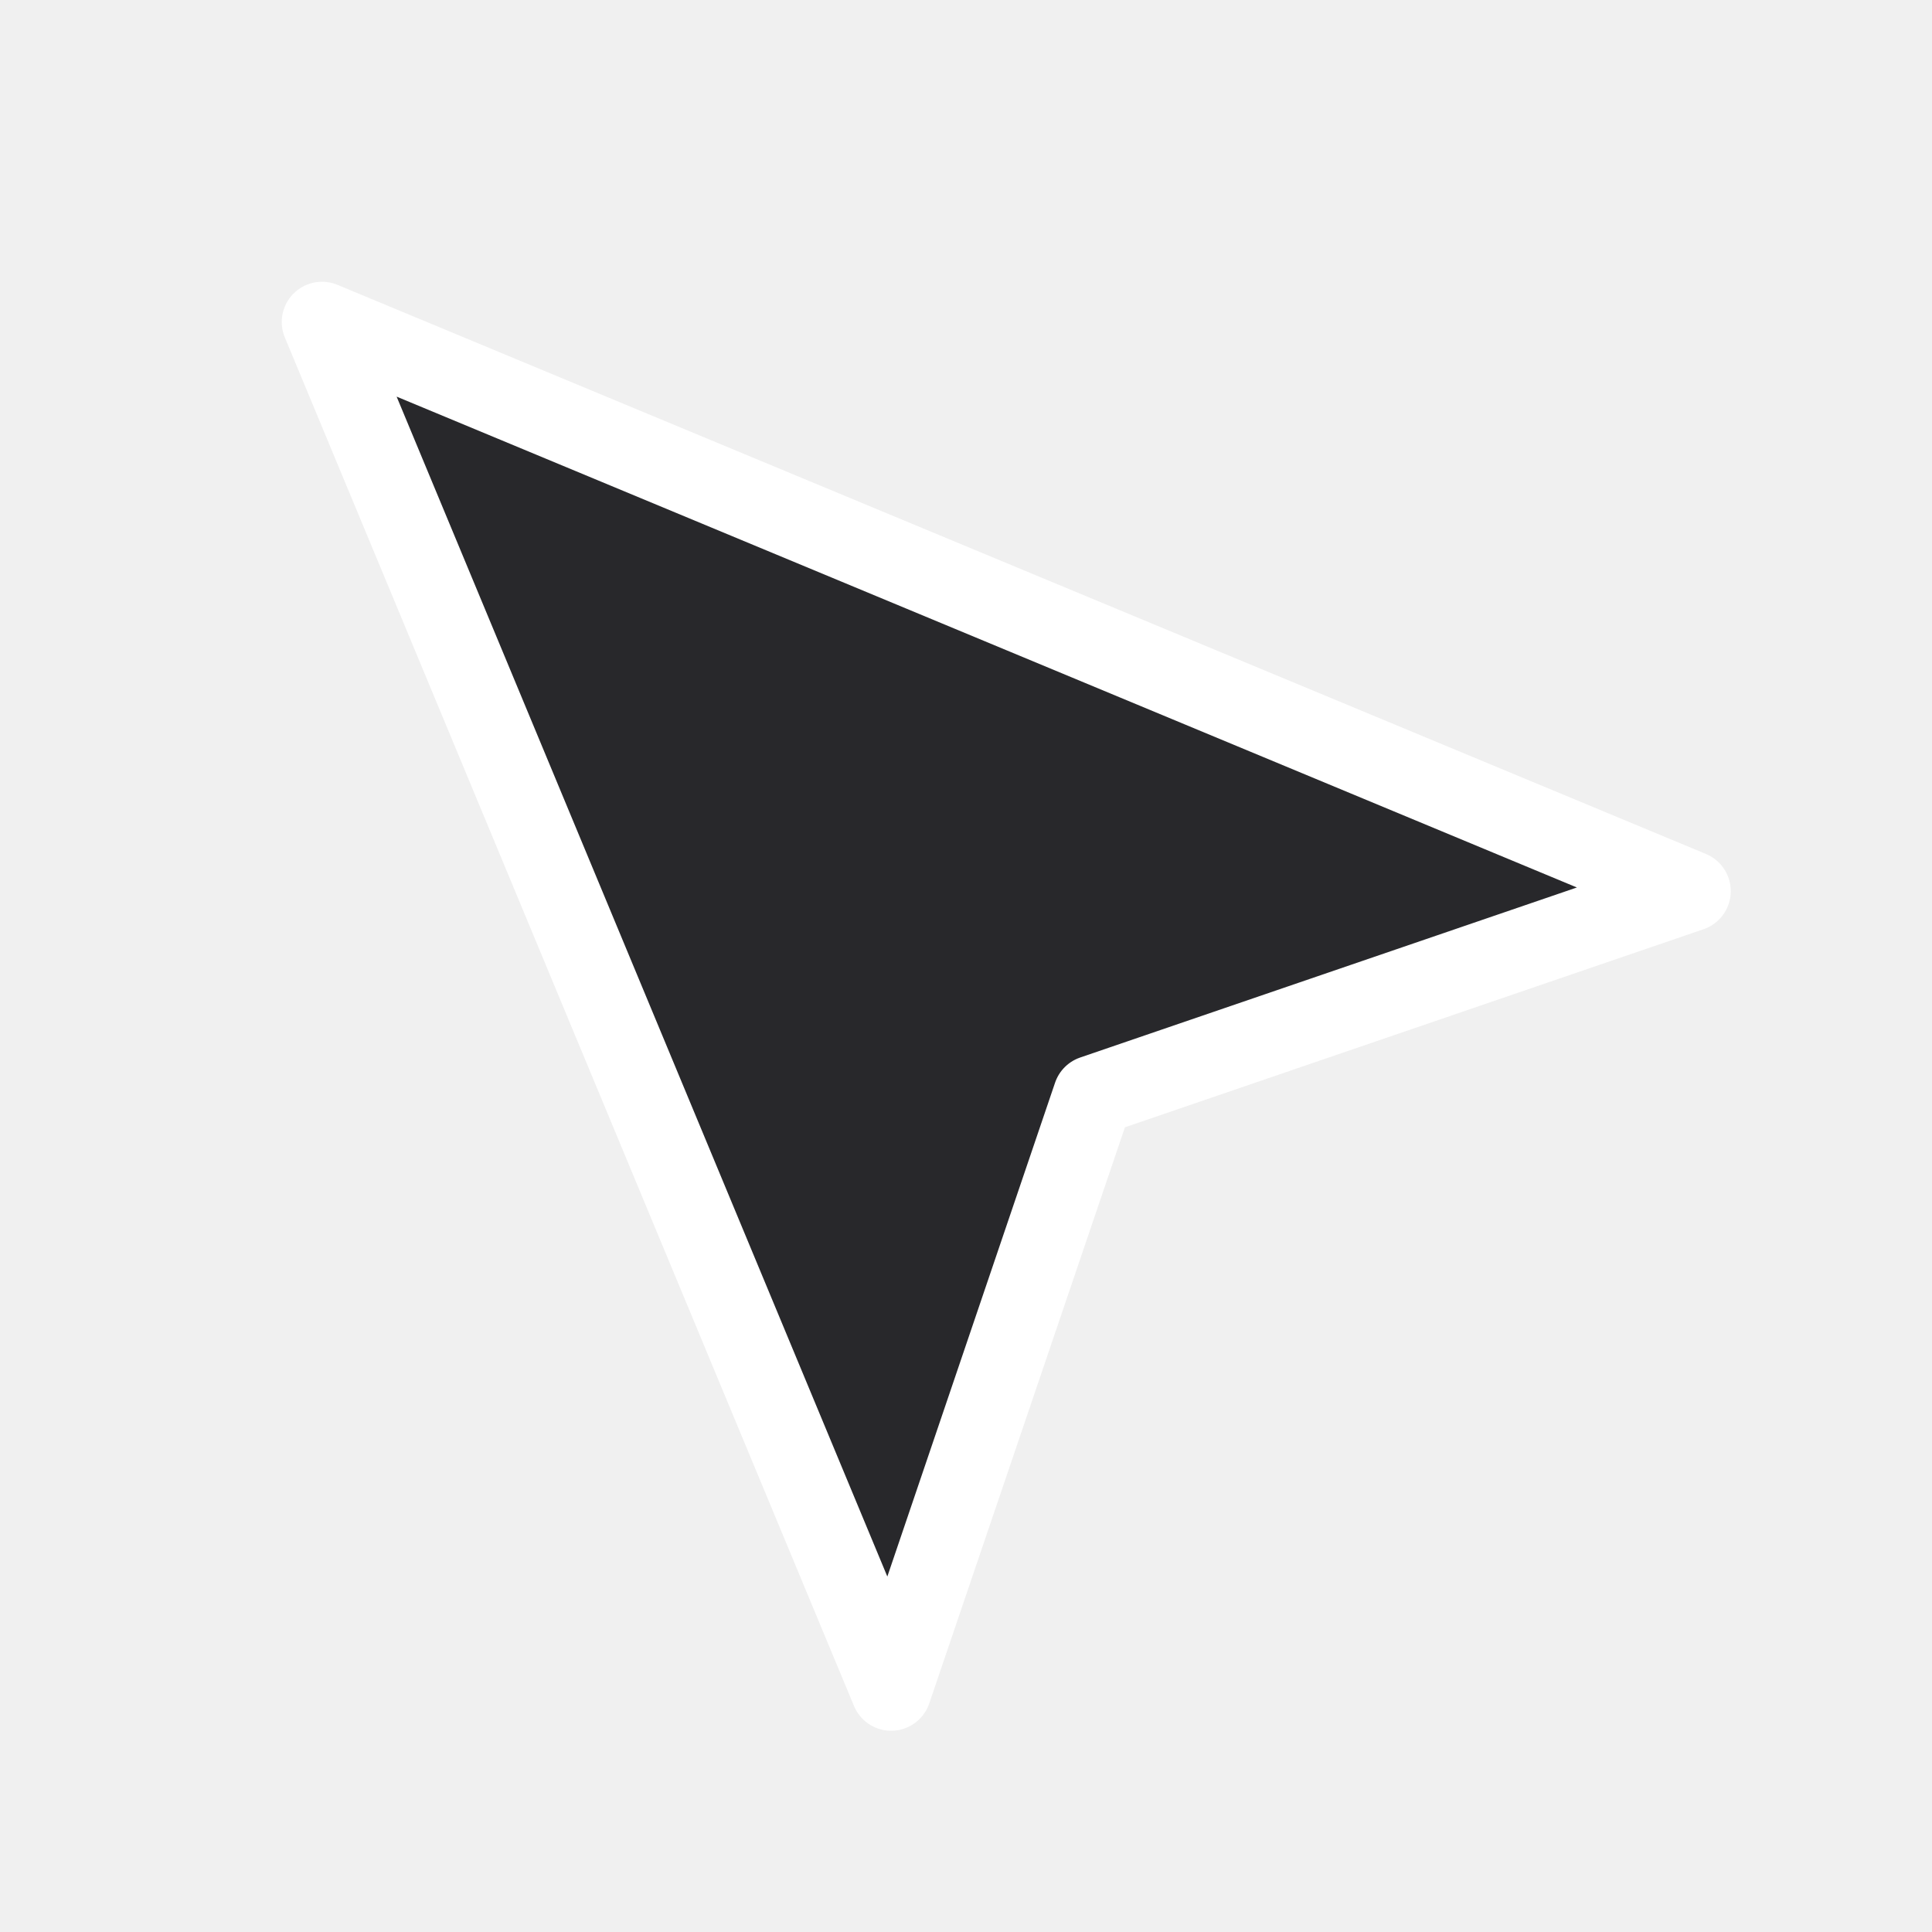
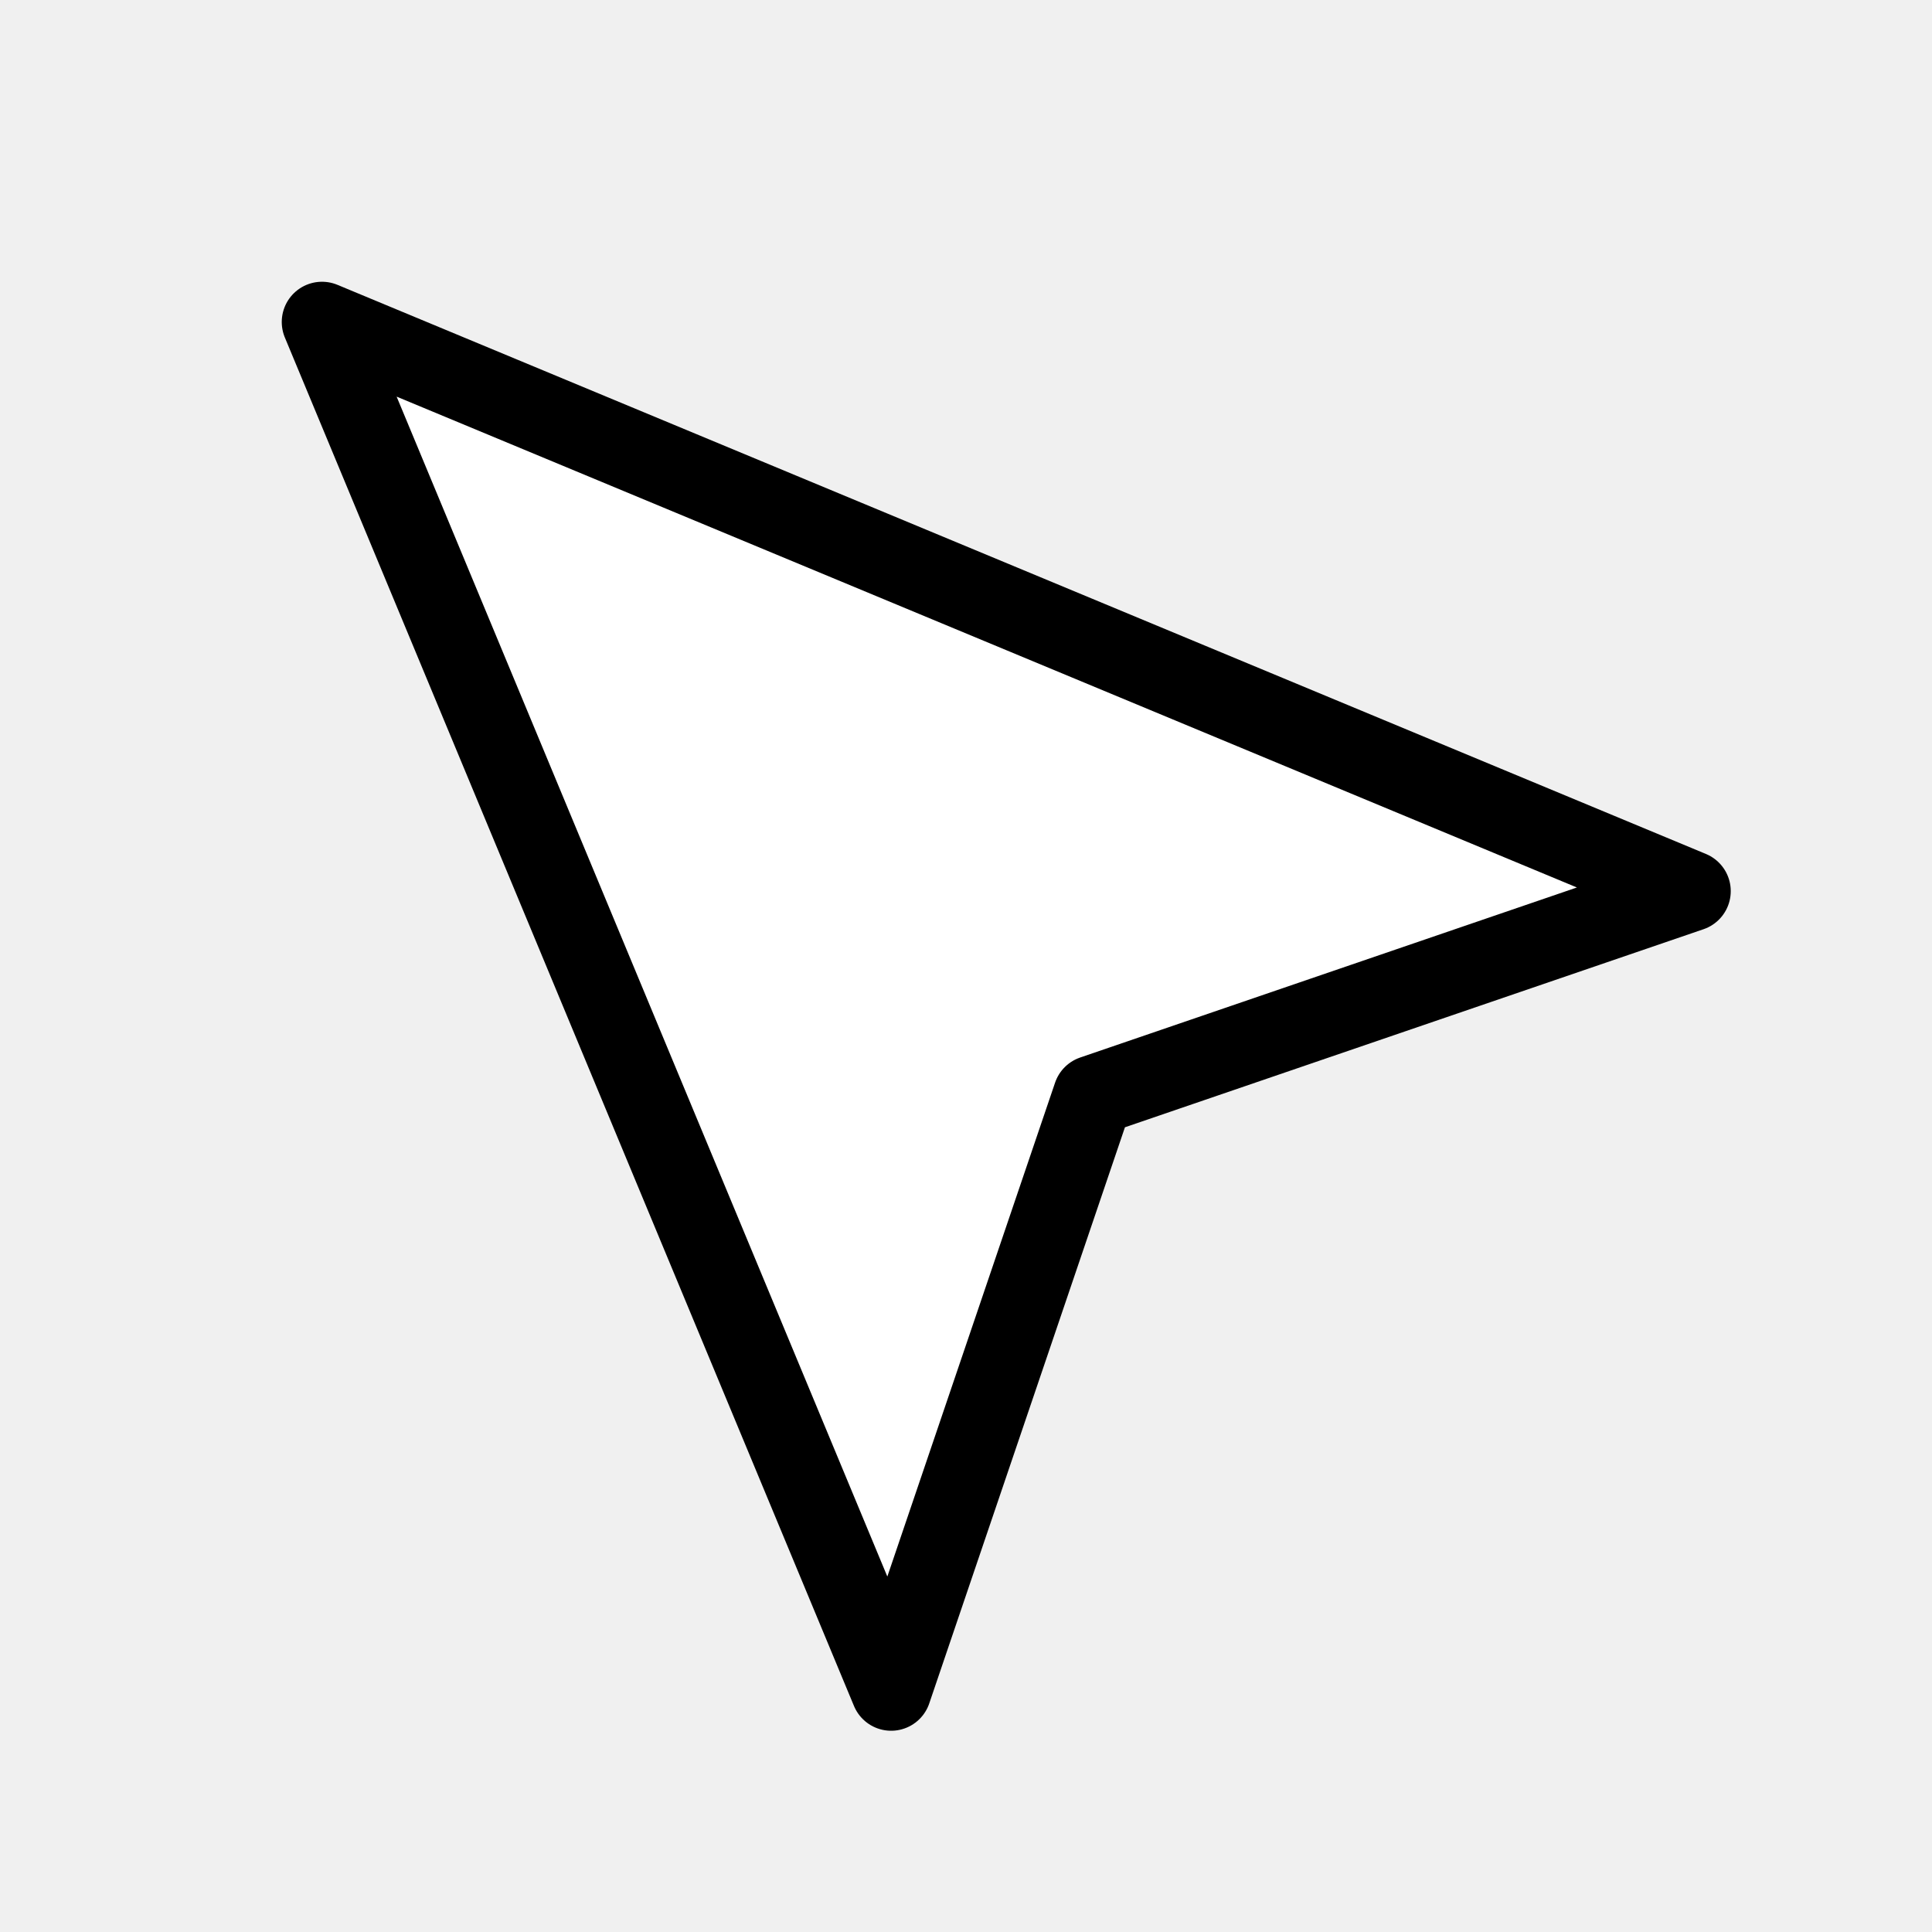
<svg xmlns="http://www.w3.org/2000/svg" width="30" height="30" viewBox="0 0 24 24">
-   <path fill="#28282b" stroke="#fff" stroke-linecap="round" stroke-linejoin="round" stroke-width="1" d="m4 4l7.07 17l2.51-7.39L21 11.07z" />
+   <path fill="#fff" stroke="#000" stroke-linecap="round" stroke-linejoin="round" stroke-width="1" d="m4 4l7.07 17l2.51-7.39L21 11.07z" />
</svg>
